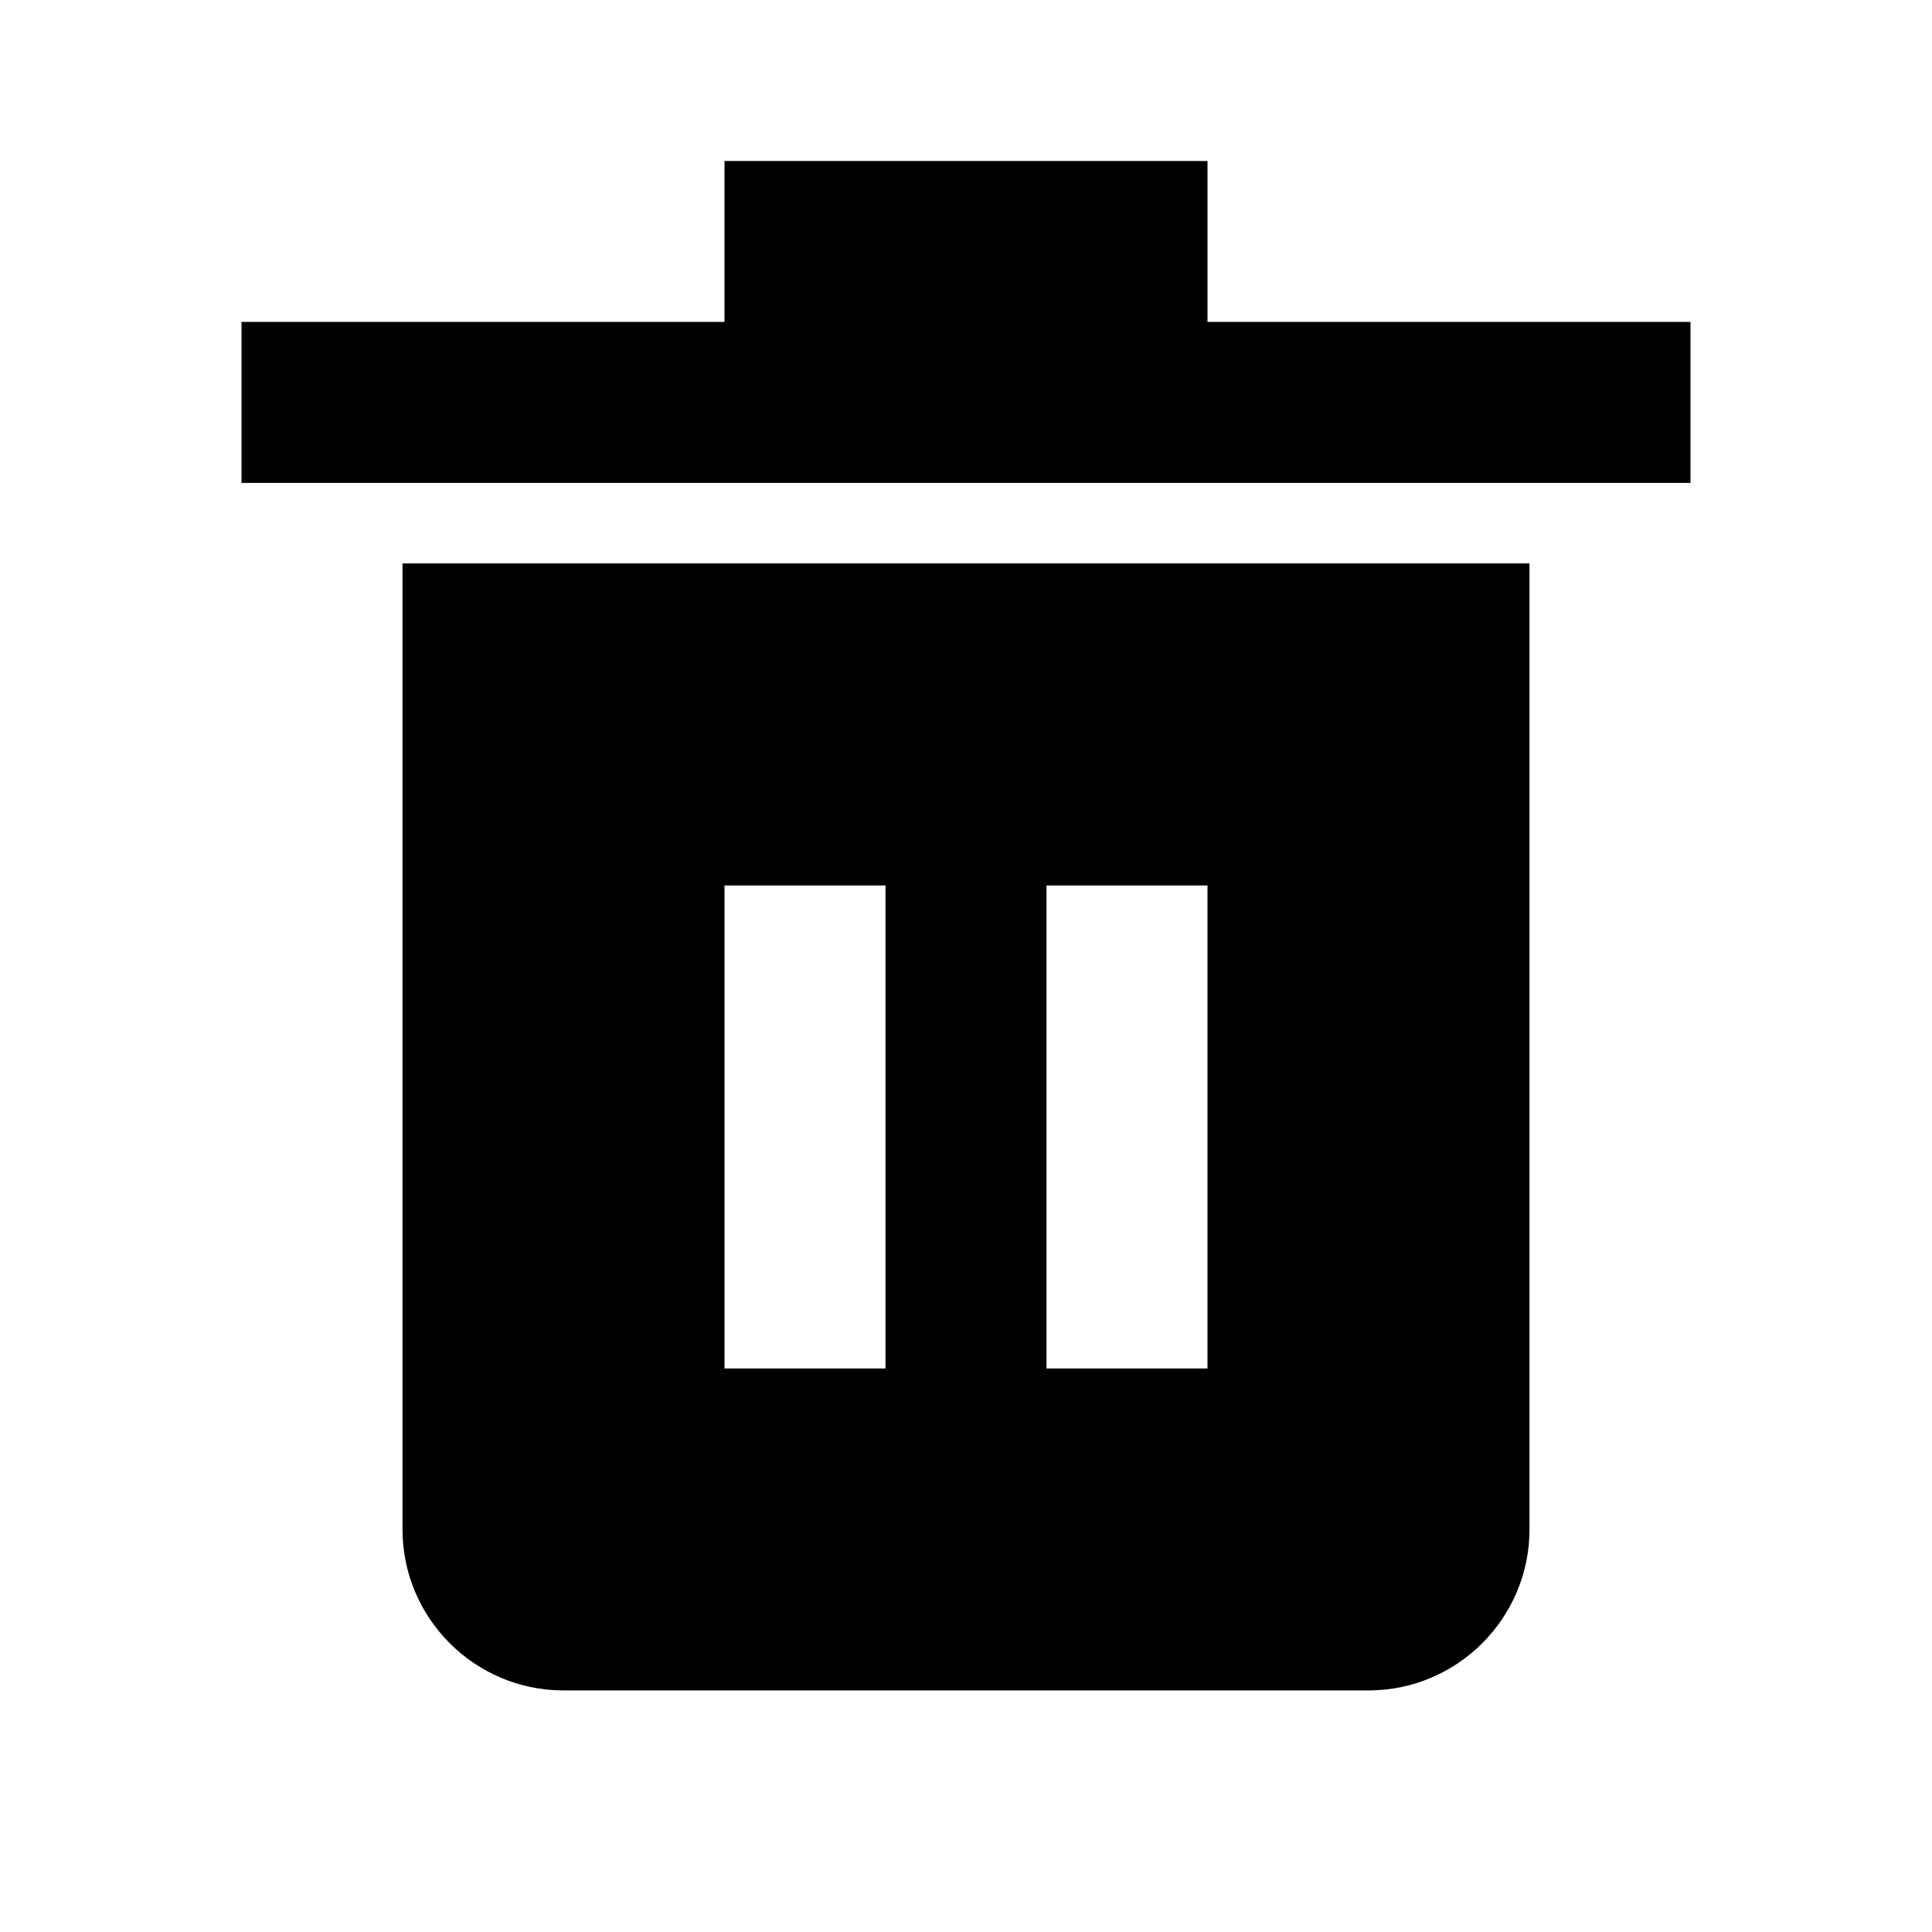
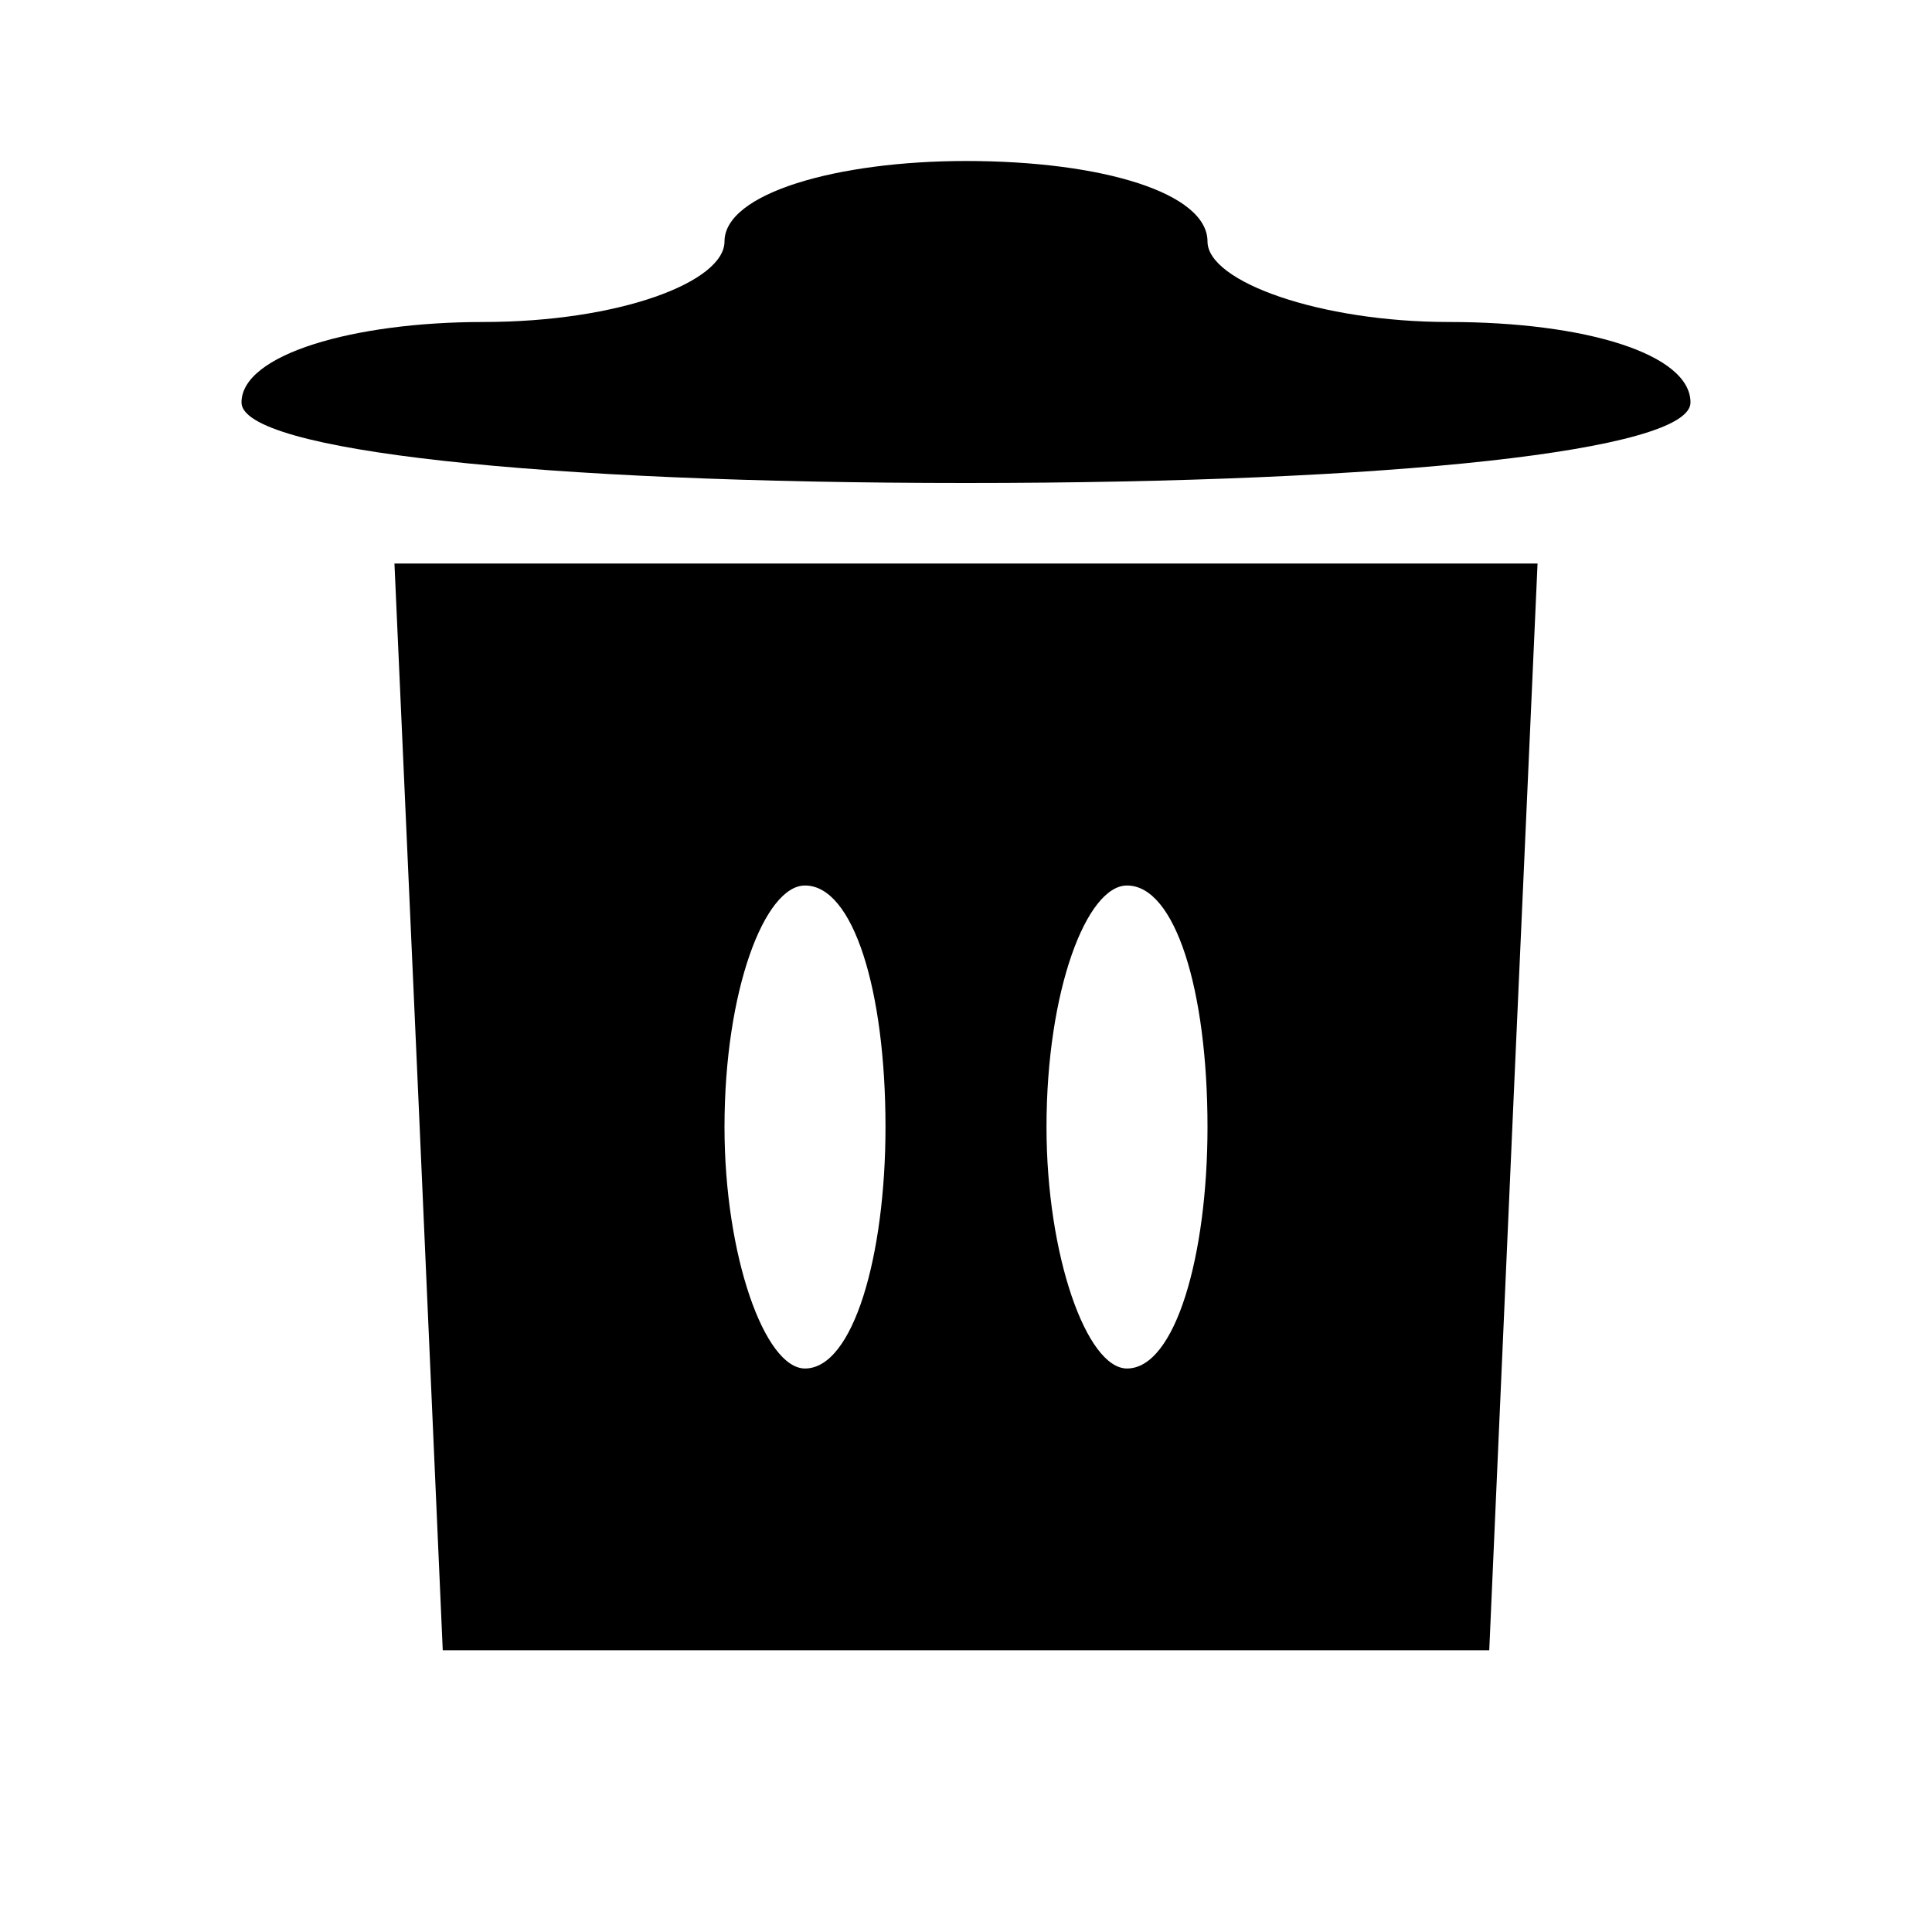
- <svg class="false" width="24" height="24" viewBox="0 0 24 24">
-   <path fill="currentColor" d="M15 3.999V2H9V3.999H3V5.999H21V3.999H15Z" />
-   <path fill="currentColor" d="M5 6.999V18.999C5 20.101 5.897 20.999 7 20.999H17C18.103 20.999 19 20.101 19 18.999V6.999H5ZM11 17H9V11H11V17ZM15 17H13V11H15V17Z" />
+ <svg xmlns="http://www.w3.org/2000/svg" version="1.0" width="32" height="32" viewBox="0 0 24 24">
+   <path d="M9 3c0 .5-1.3 1-3 1-1.6 0-3 .4-3 1s3.7 1 9 1 9-.4 9-1-1.3-1-3-1c-1.6 0-3-.5-3-1 0-.6-1.3-1-3-1-1.6 0-3 .4-3 1zM5.2 13.7l.3 6.8h13l.3-6.8.3-6.7H4.9l.3 6.7zm5.8.3c0 1.6-.4 3-1 3-.5 0-1-1.4-1-3 0-1.7.5-3 1-3 .6 0 1 1.3 1 3zm4 0c0 1.6-.4 3-1 3-.5 0-1-1.4-1-3 0-1.7.5-3 1-3 .6 0 1 1.3 1 3z" />
</svg>
